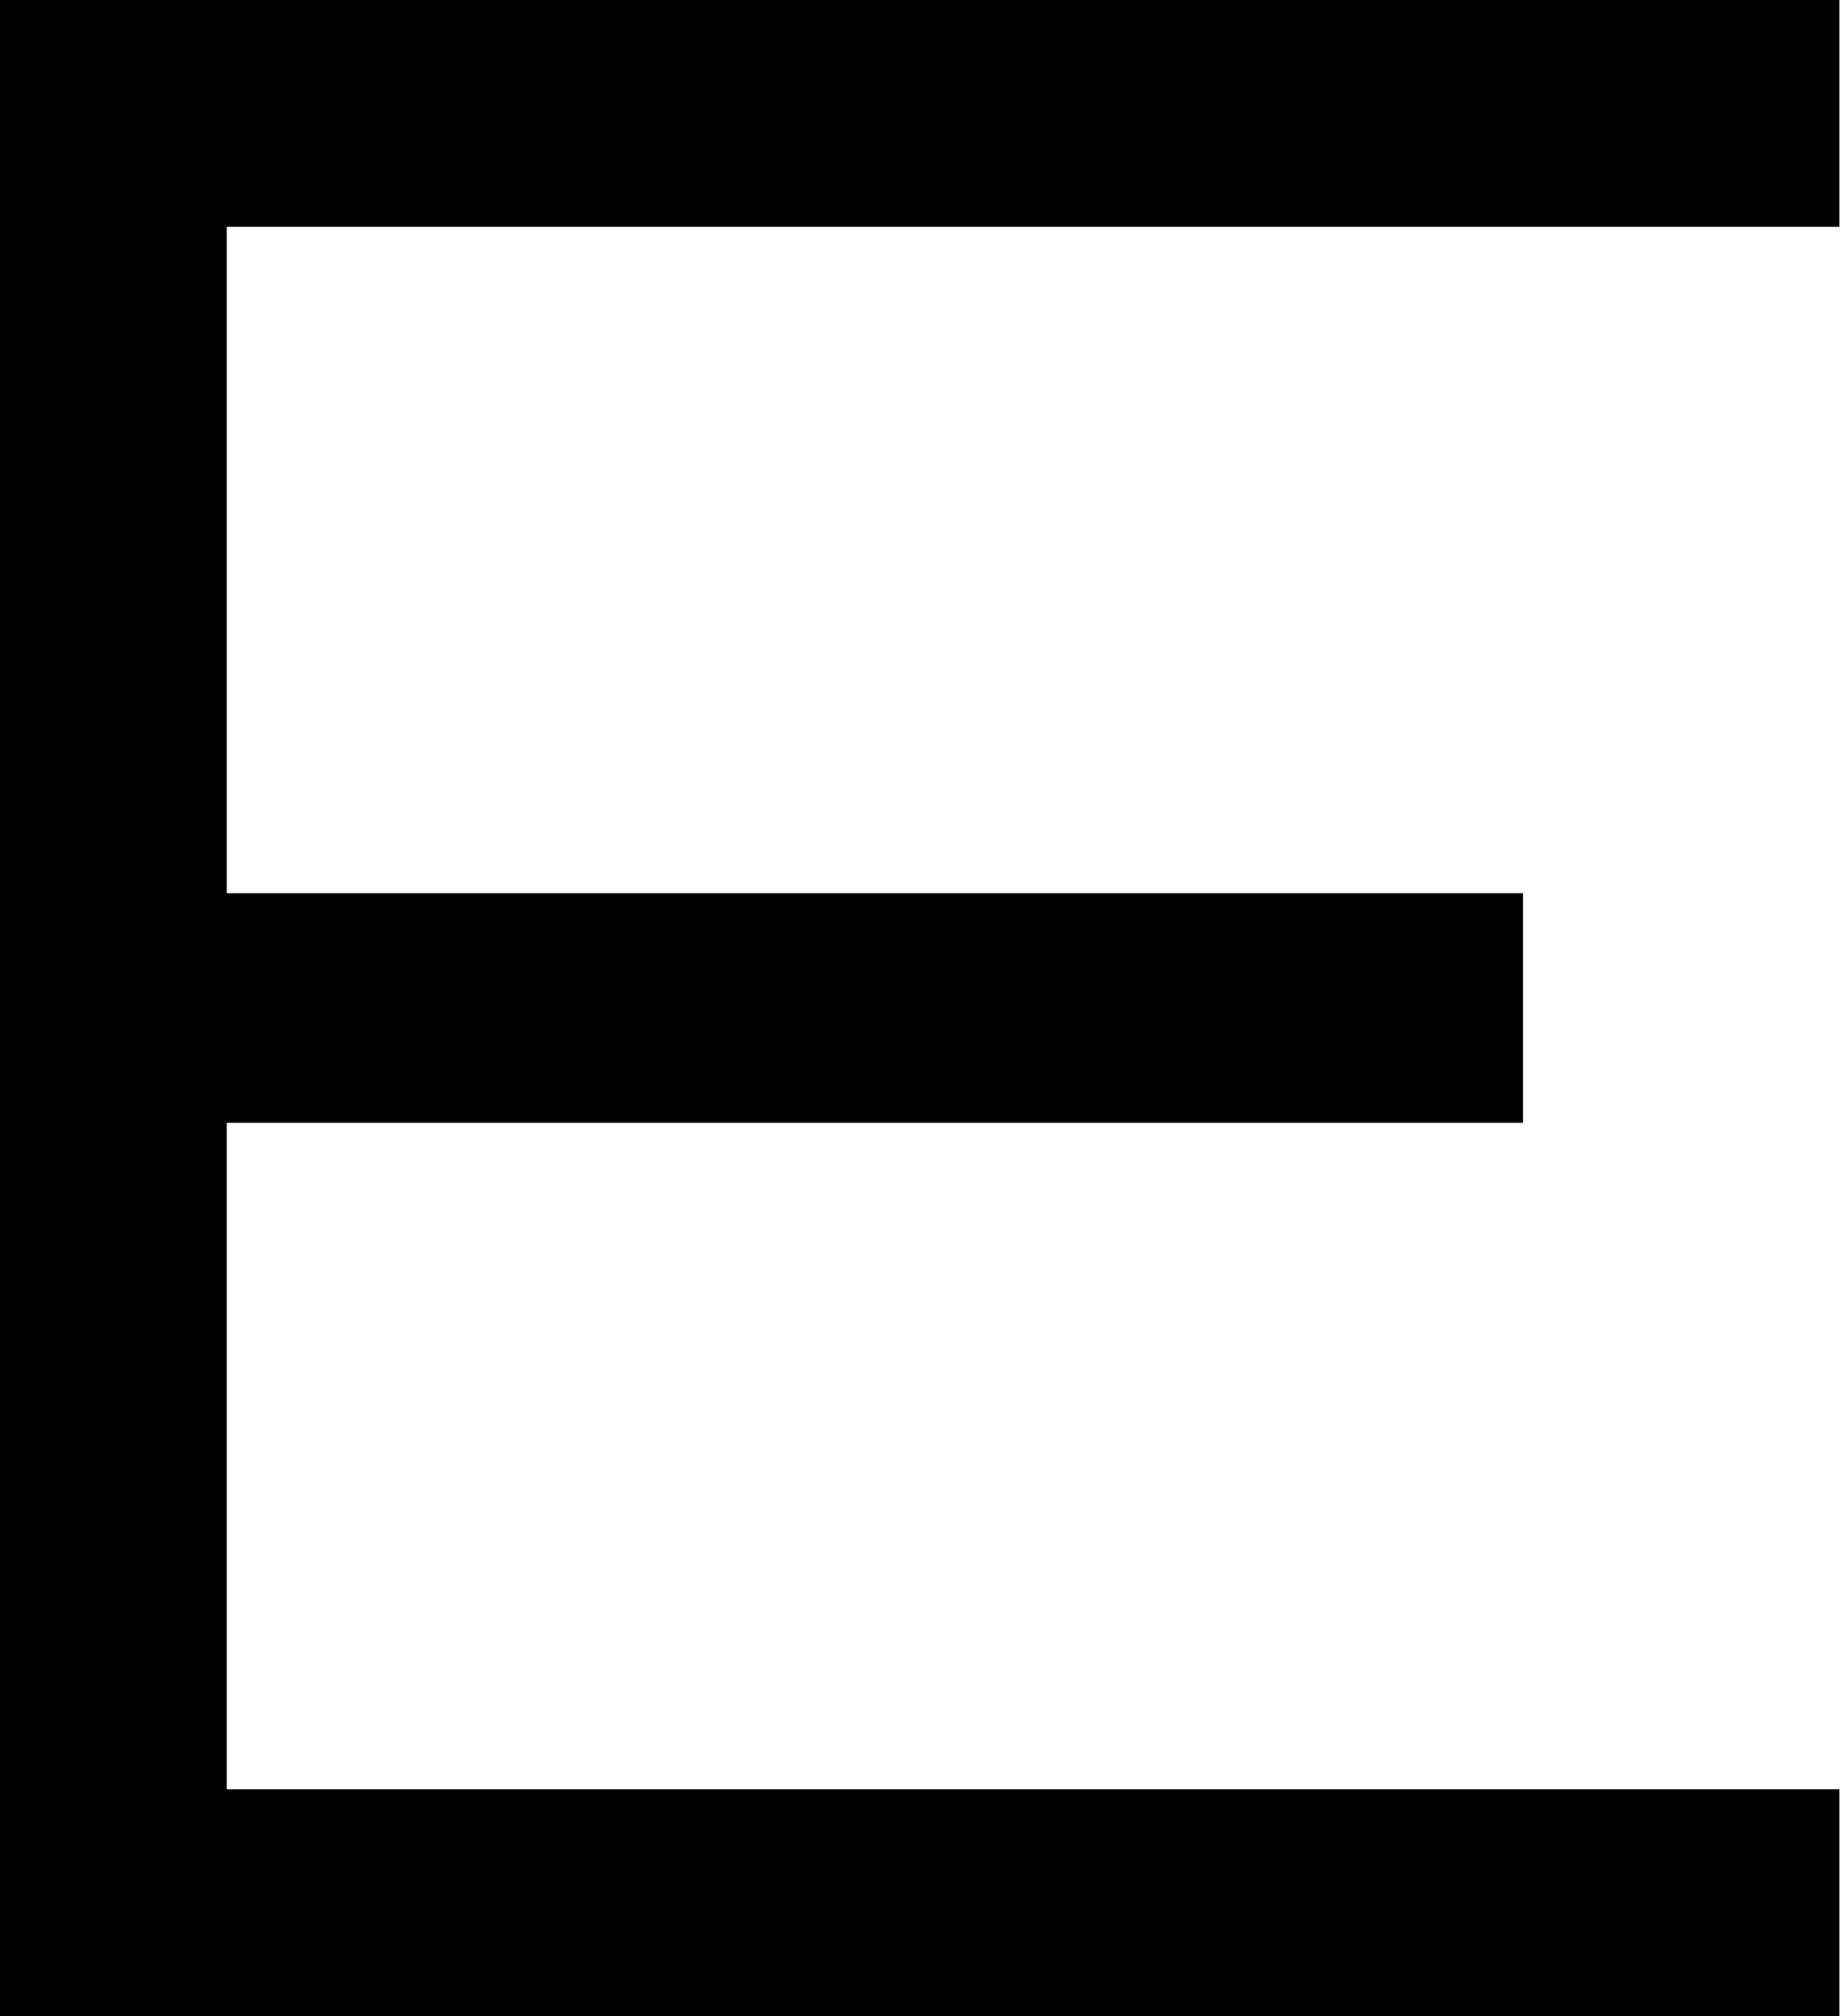
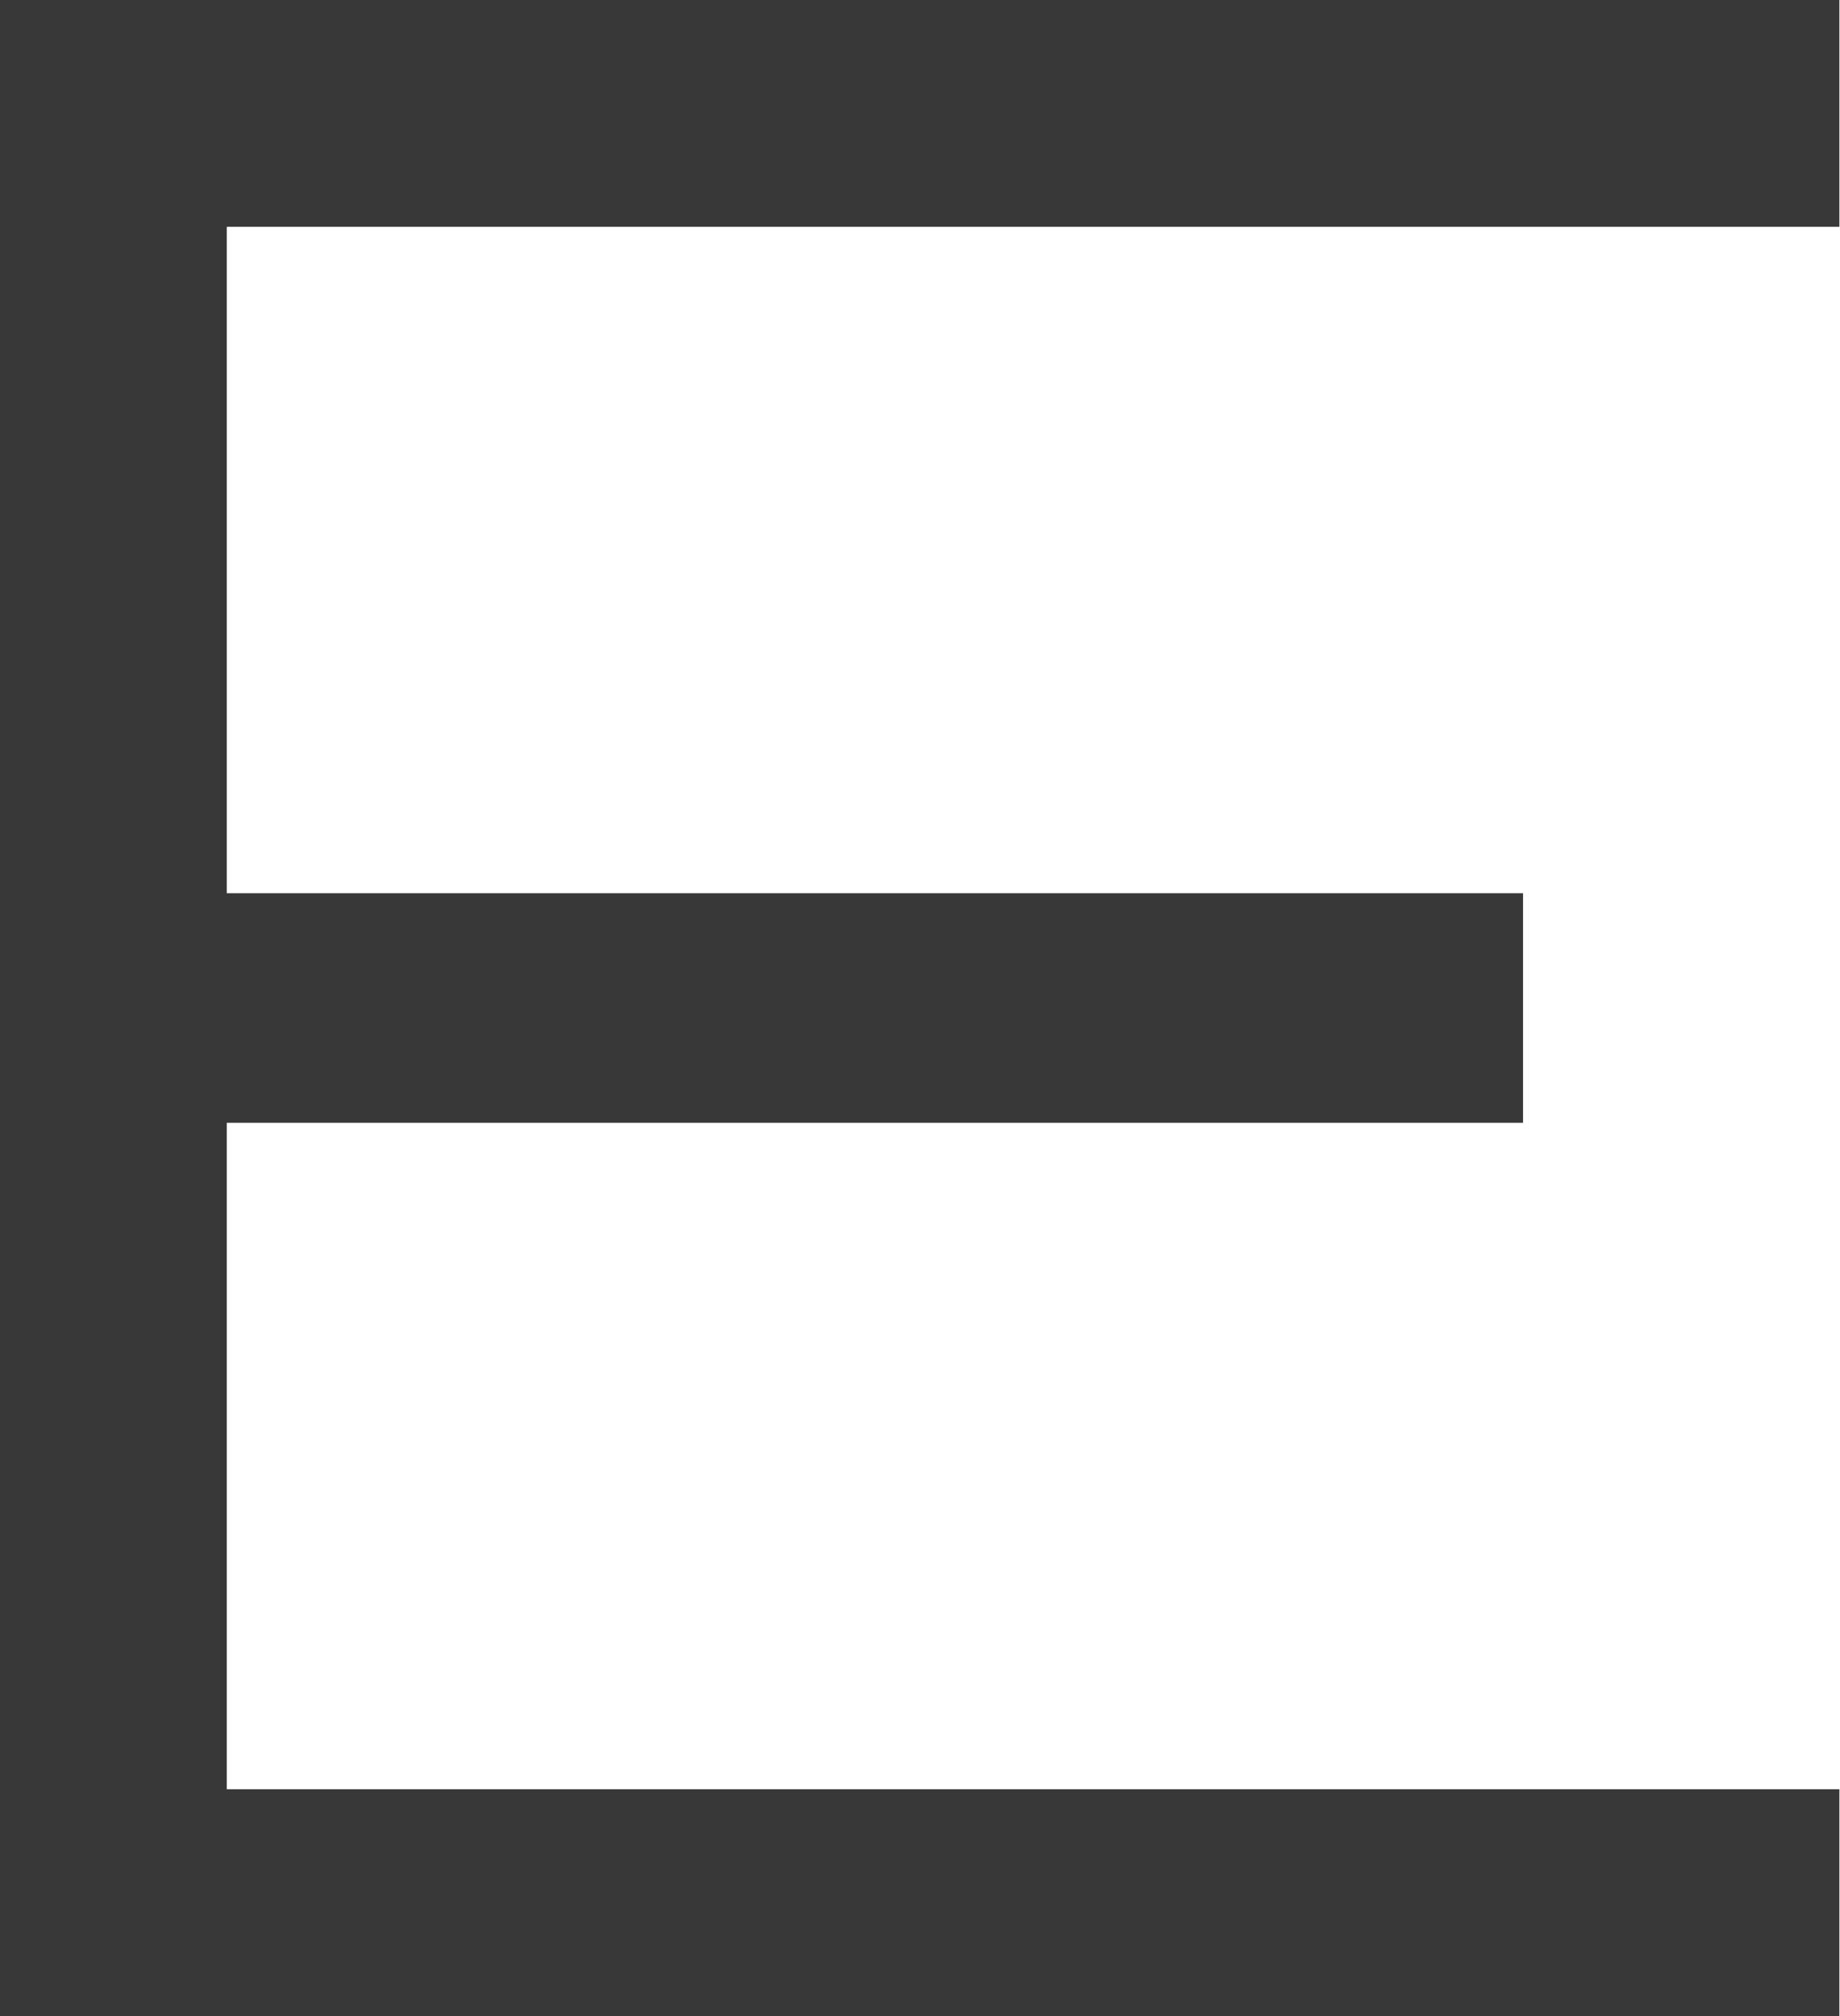
<svg xmlns="http://www.w3.org/2000/svg" viewBox="0 0 28.974 31.752" version="1.1" id="svg14" width="28.974" height="31.752">
  <defs id="defs18" />
  <text xml:space="preserve" style="font-style:normal;font-variant:normal;font-weight:normal;font-stretch:normal;font-size:48px;line-height:1.25;font-family:Orbitron;-inkscape-font-specification:Orbitron;letter-spacing:0px;word-spacing:0px;fill:#000000;fill-opacity:1;stroke:none" x="87.906" y="22.197" id="text28">
    <tspan id="tspan26" x="87.906" y="64.197" />
  </text>
  <g aria-label="E" style="font-style:normal;font-variant:normal;font-weight:normal;font-stretch:normal;font-size:70.118px;line-height:1.25;font-family:Orbitron;-inkscape-font-specification:Orbitron;letter-spacing:0px;word-spacing:0px;fill:#000000;fill-opacity:1;stroke:none;stroke-width:1.461" id="text24-1" transform="matrix(0.62895,0,0,0.62895,-0.2849928,-6.330688)">
-     <path d="m 46.52,10.065 v 5.68 H 6.133 V 32.433 H 38.597 v 5.75 H 6.133 V 54.871 H 46.52 v 5.68 H 0.453 V 10.065 Z" style="fill:#000000;fill-opacity:1;stroke-width:1.461" id="path857">
-       <animate dur="6s" values="#000000; #4e86b1; #d7d7d7; #000000" keyTimes="0; 0.5; 0.7; 1" attributeName="fill" repeatCount="indefinite" />
+     <path d="m 46.52,10.065 v 5.68 H 6.133 V 32.433 H 38.597 v 5.75 H 6.133 V 54.871 H 46.52 v 5.68 H 0.453 V 10.065 Z" style="fill:#383838;fill-opacity:1;stroke-width:1.461" id="path857">
+       <animate dur="6s" values="#383838; #4e86b1; #d7d7d7; #383838" keyTimes="0; 0.5; 0.7; 1" attributeName="fill" repeatCount="indefinite" />
    </path>
  </g>
</svg>
